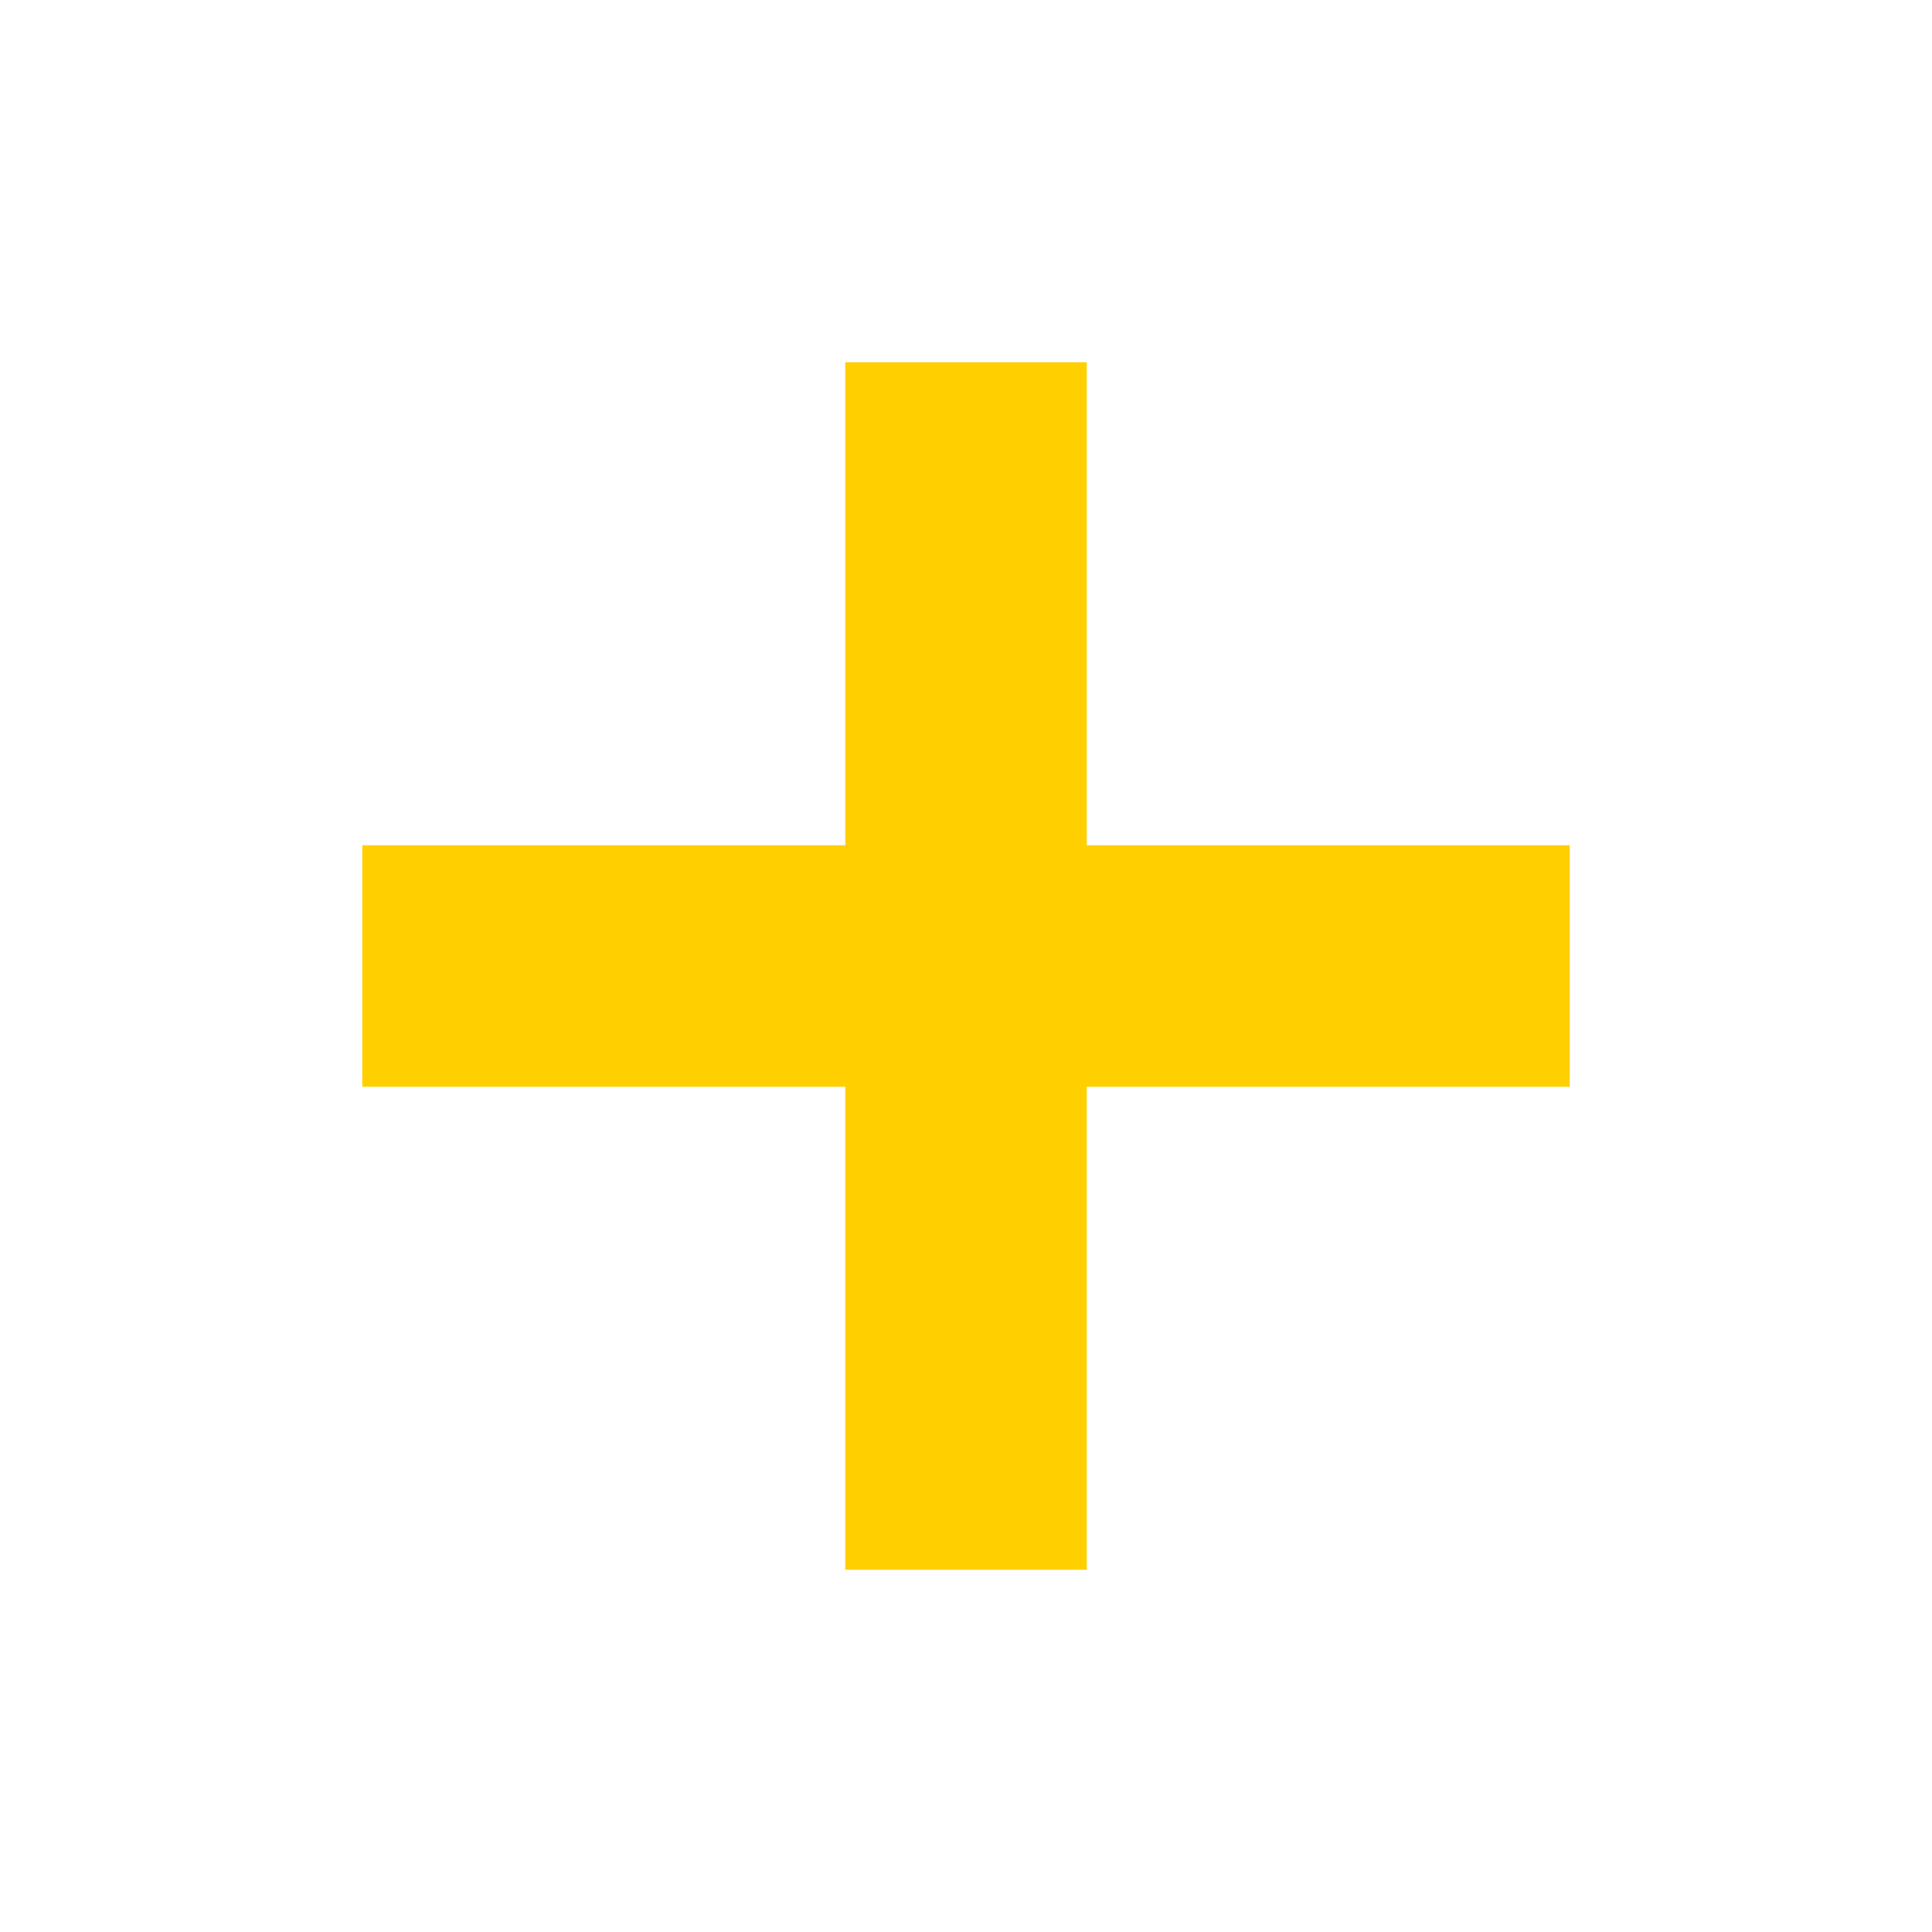
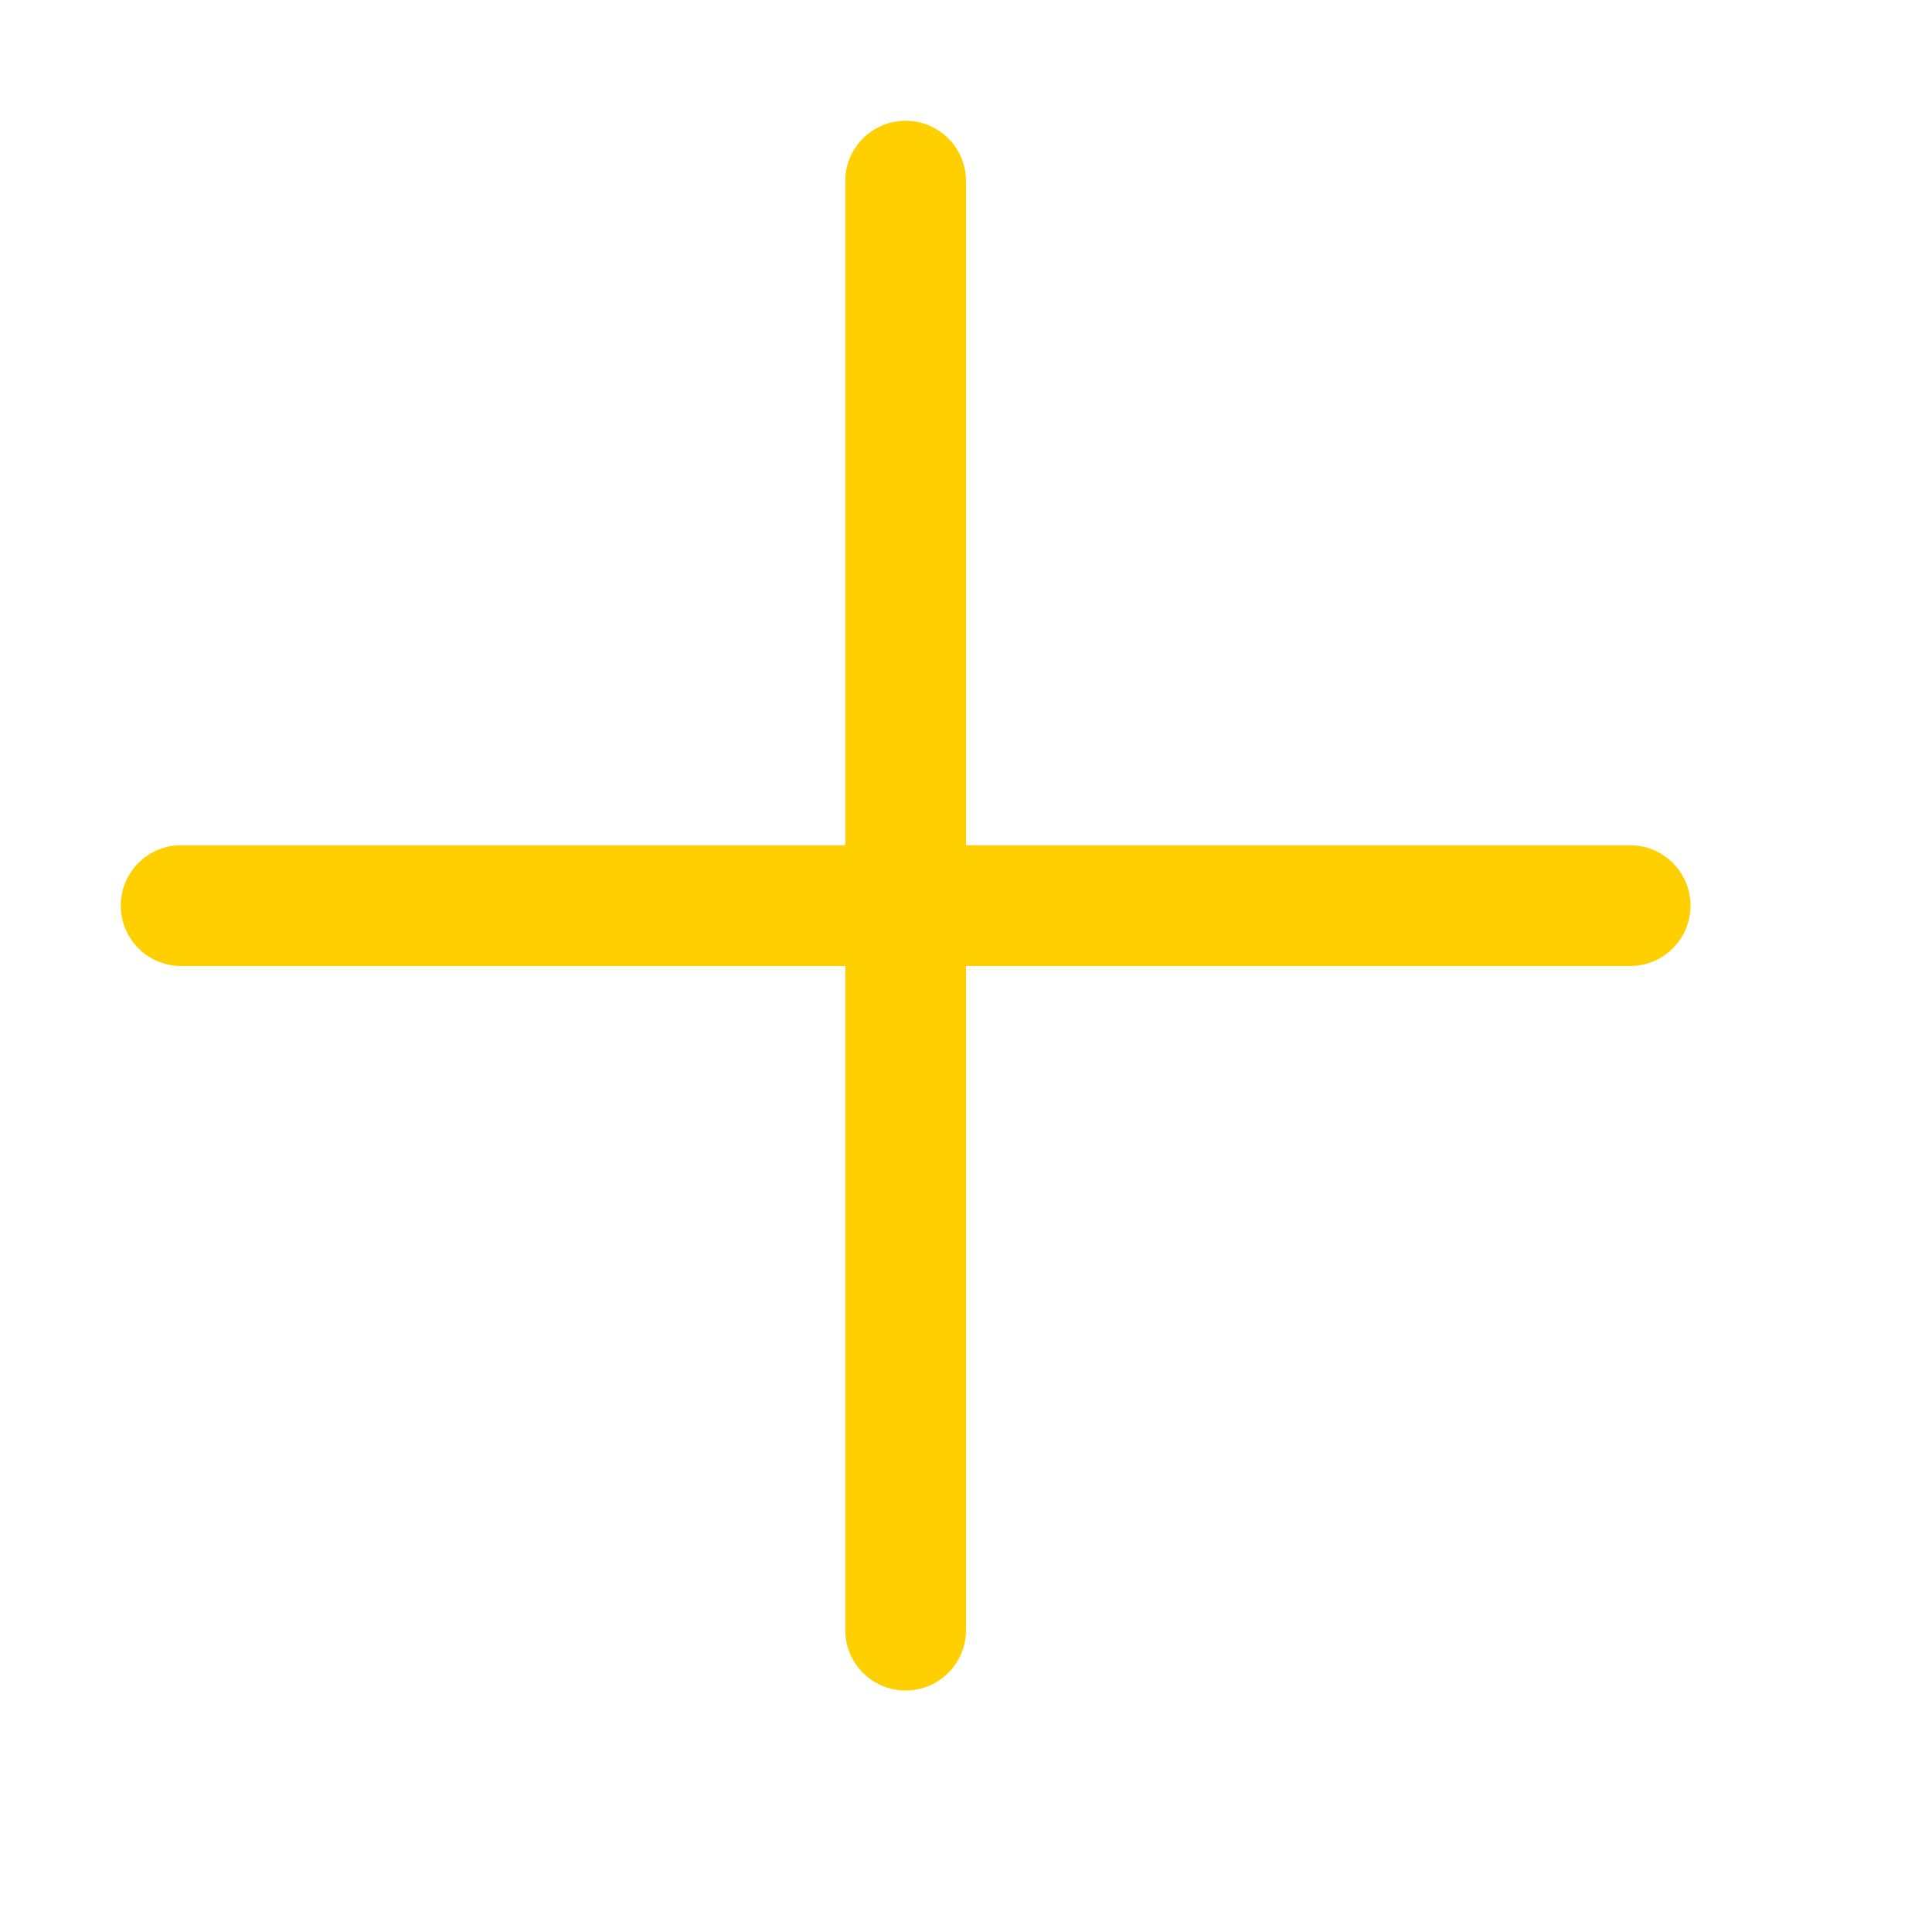
- <svg xmlns="http://www.w3.org/2000/svg" width="16" height="16" viewBox="0 0 16 16">
-   <g fill="#FFCF00">
-     <rect x="3" y="7" width="10" height="2" />
-     <rect x="7" y="3" width="2" height="10" />
-   </g>
+ <svg xmlns="http://www.w3.org/2000/svg" width="16" height="16" viewBox="0 0 16 16" fill="#FFCF00">
+   <path d="M8 8v5.5c0 .276-.224.5-.5.5s-.5-.224-.5-.5V8H1.5c-.276 0-.5-.224-.5-.5s.224-.5.5-.5H7V1.5c0-.276.224-.5.5-.5s.5.224.5.5V7h5.5c.276 0 .5.224.5.5s-.224.5-.5.5H8z" />
</svg>
